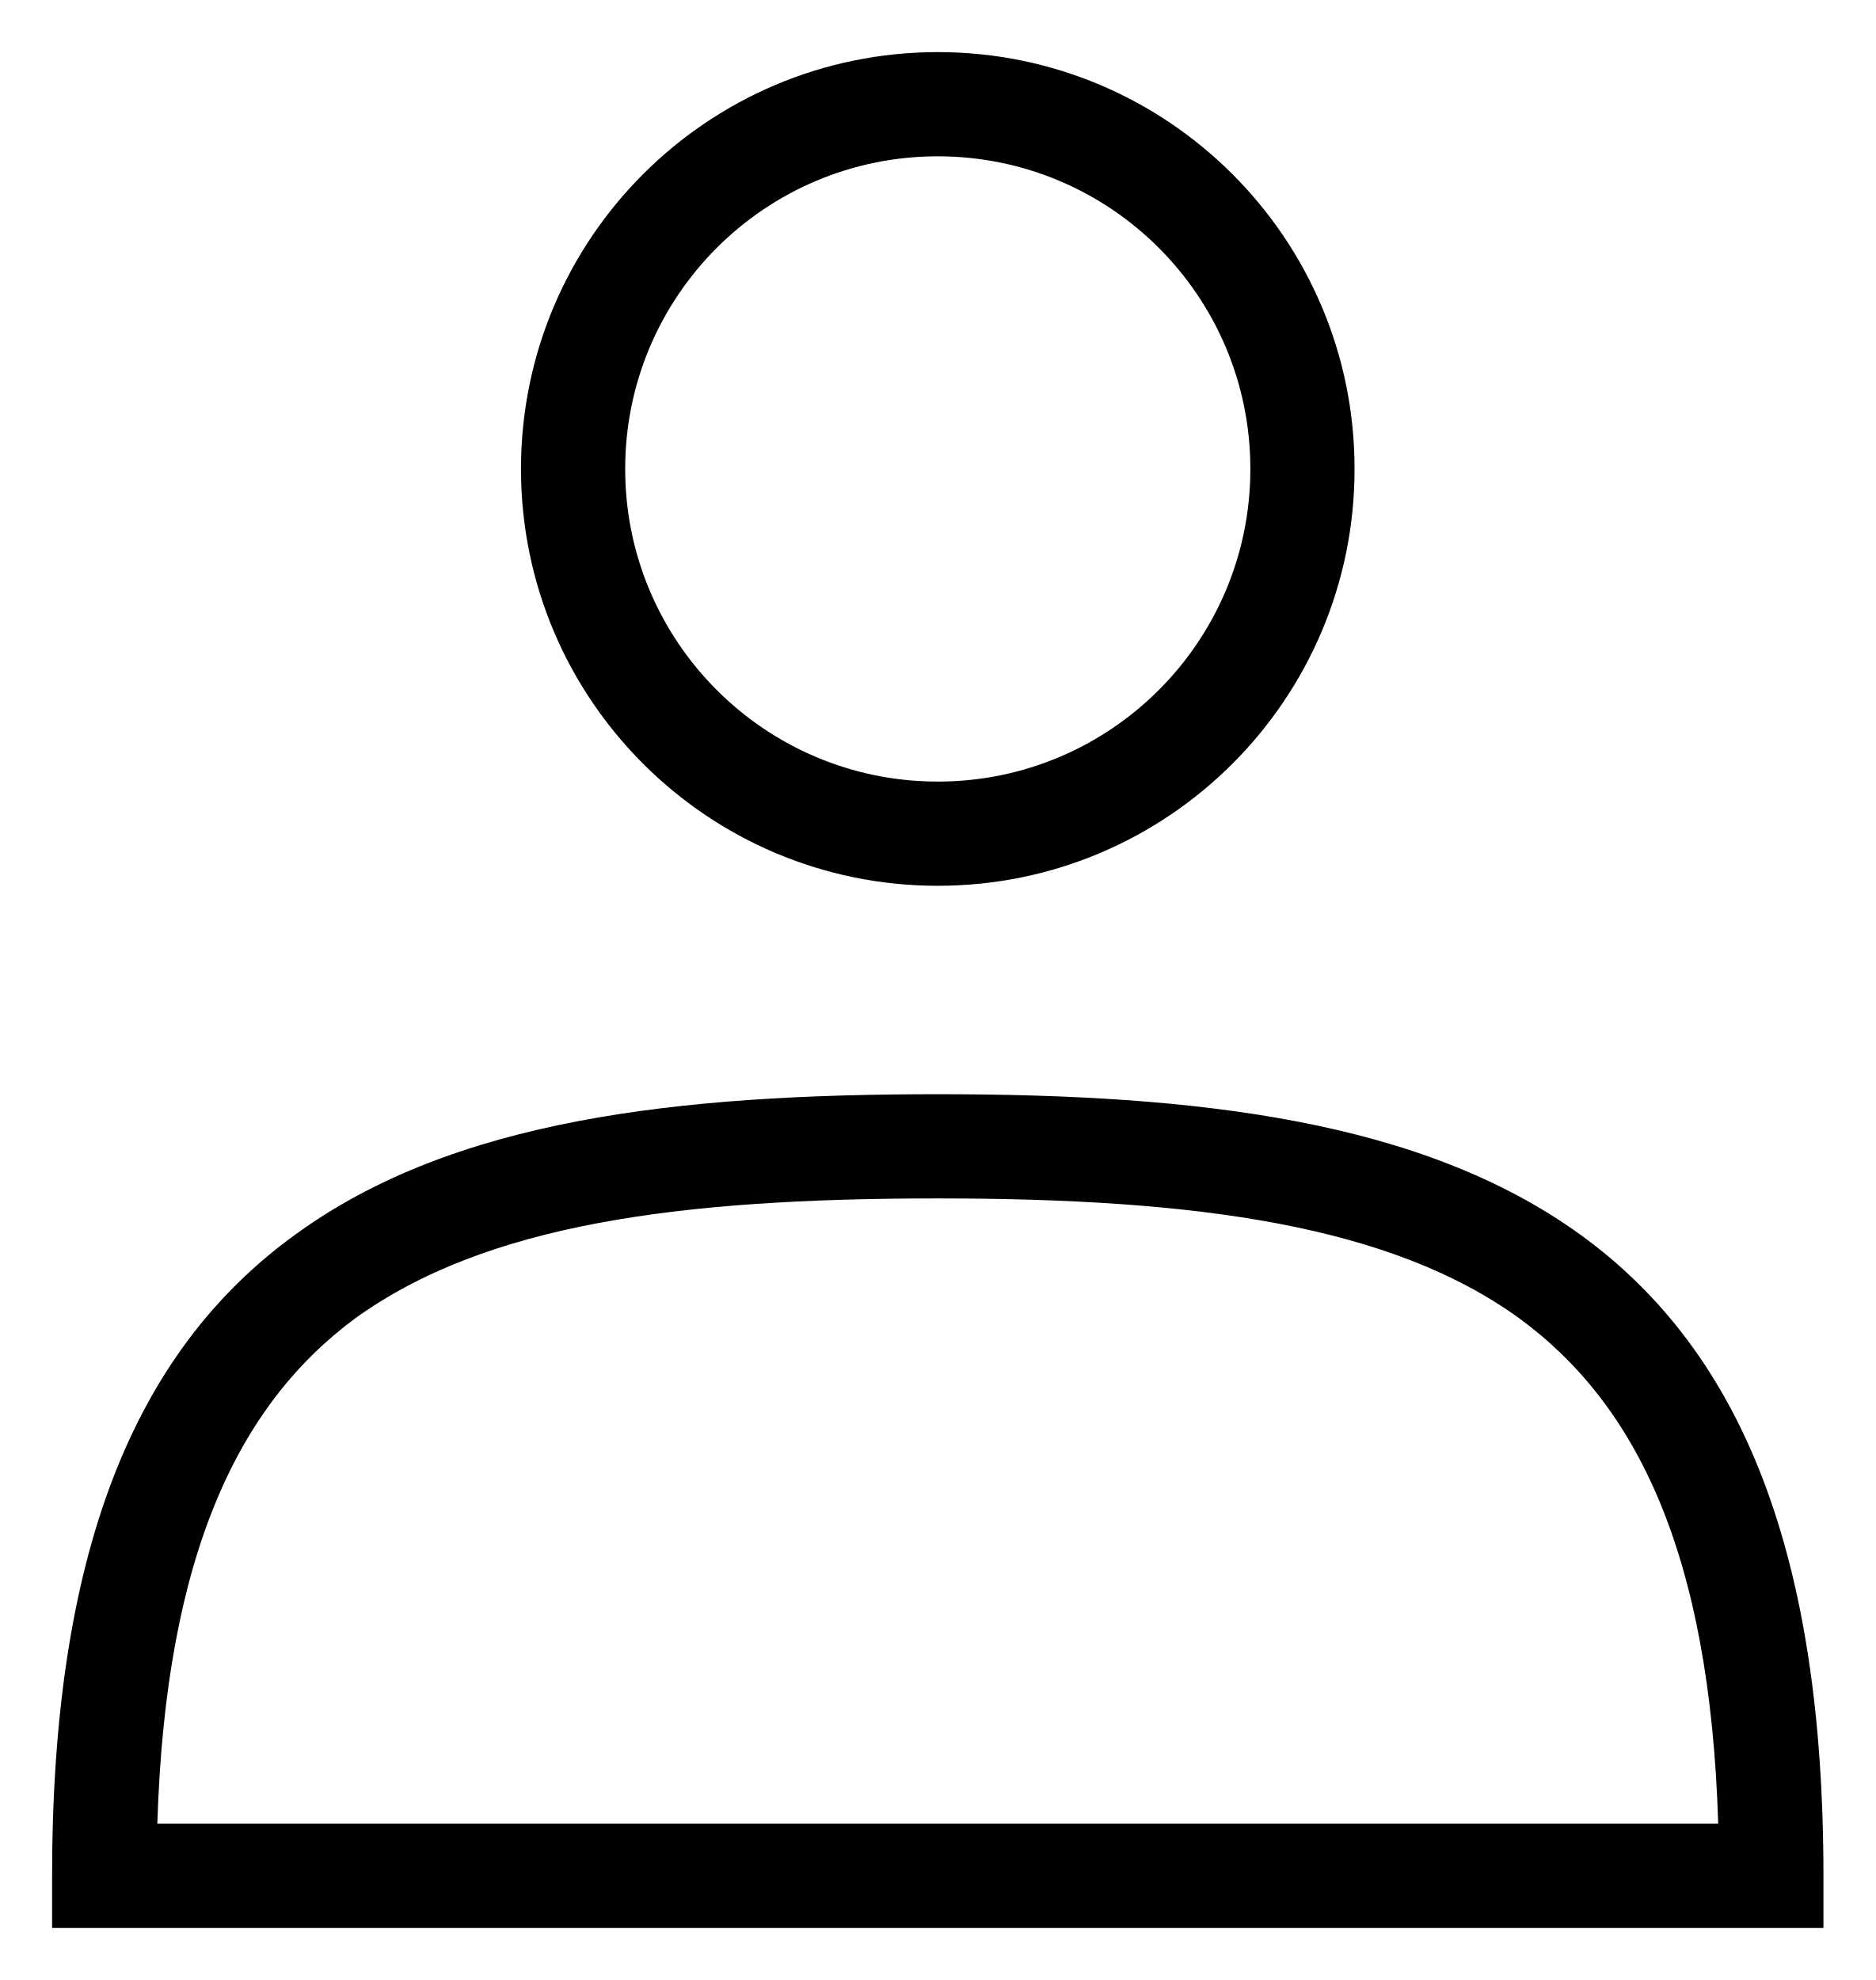
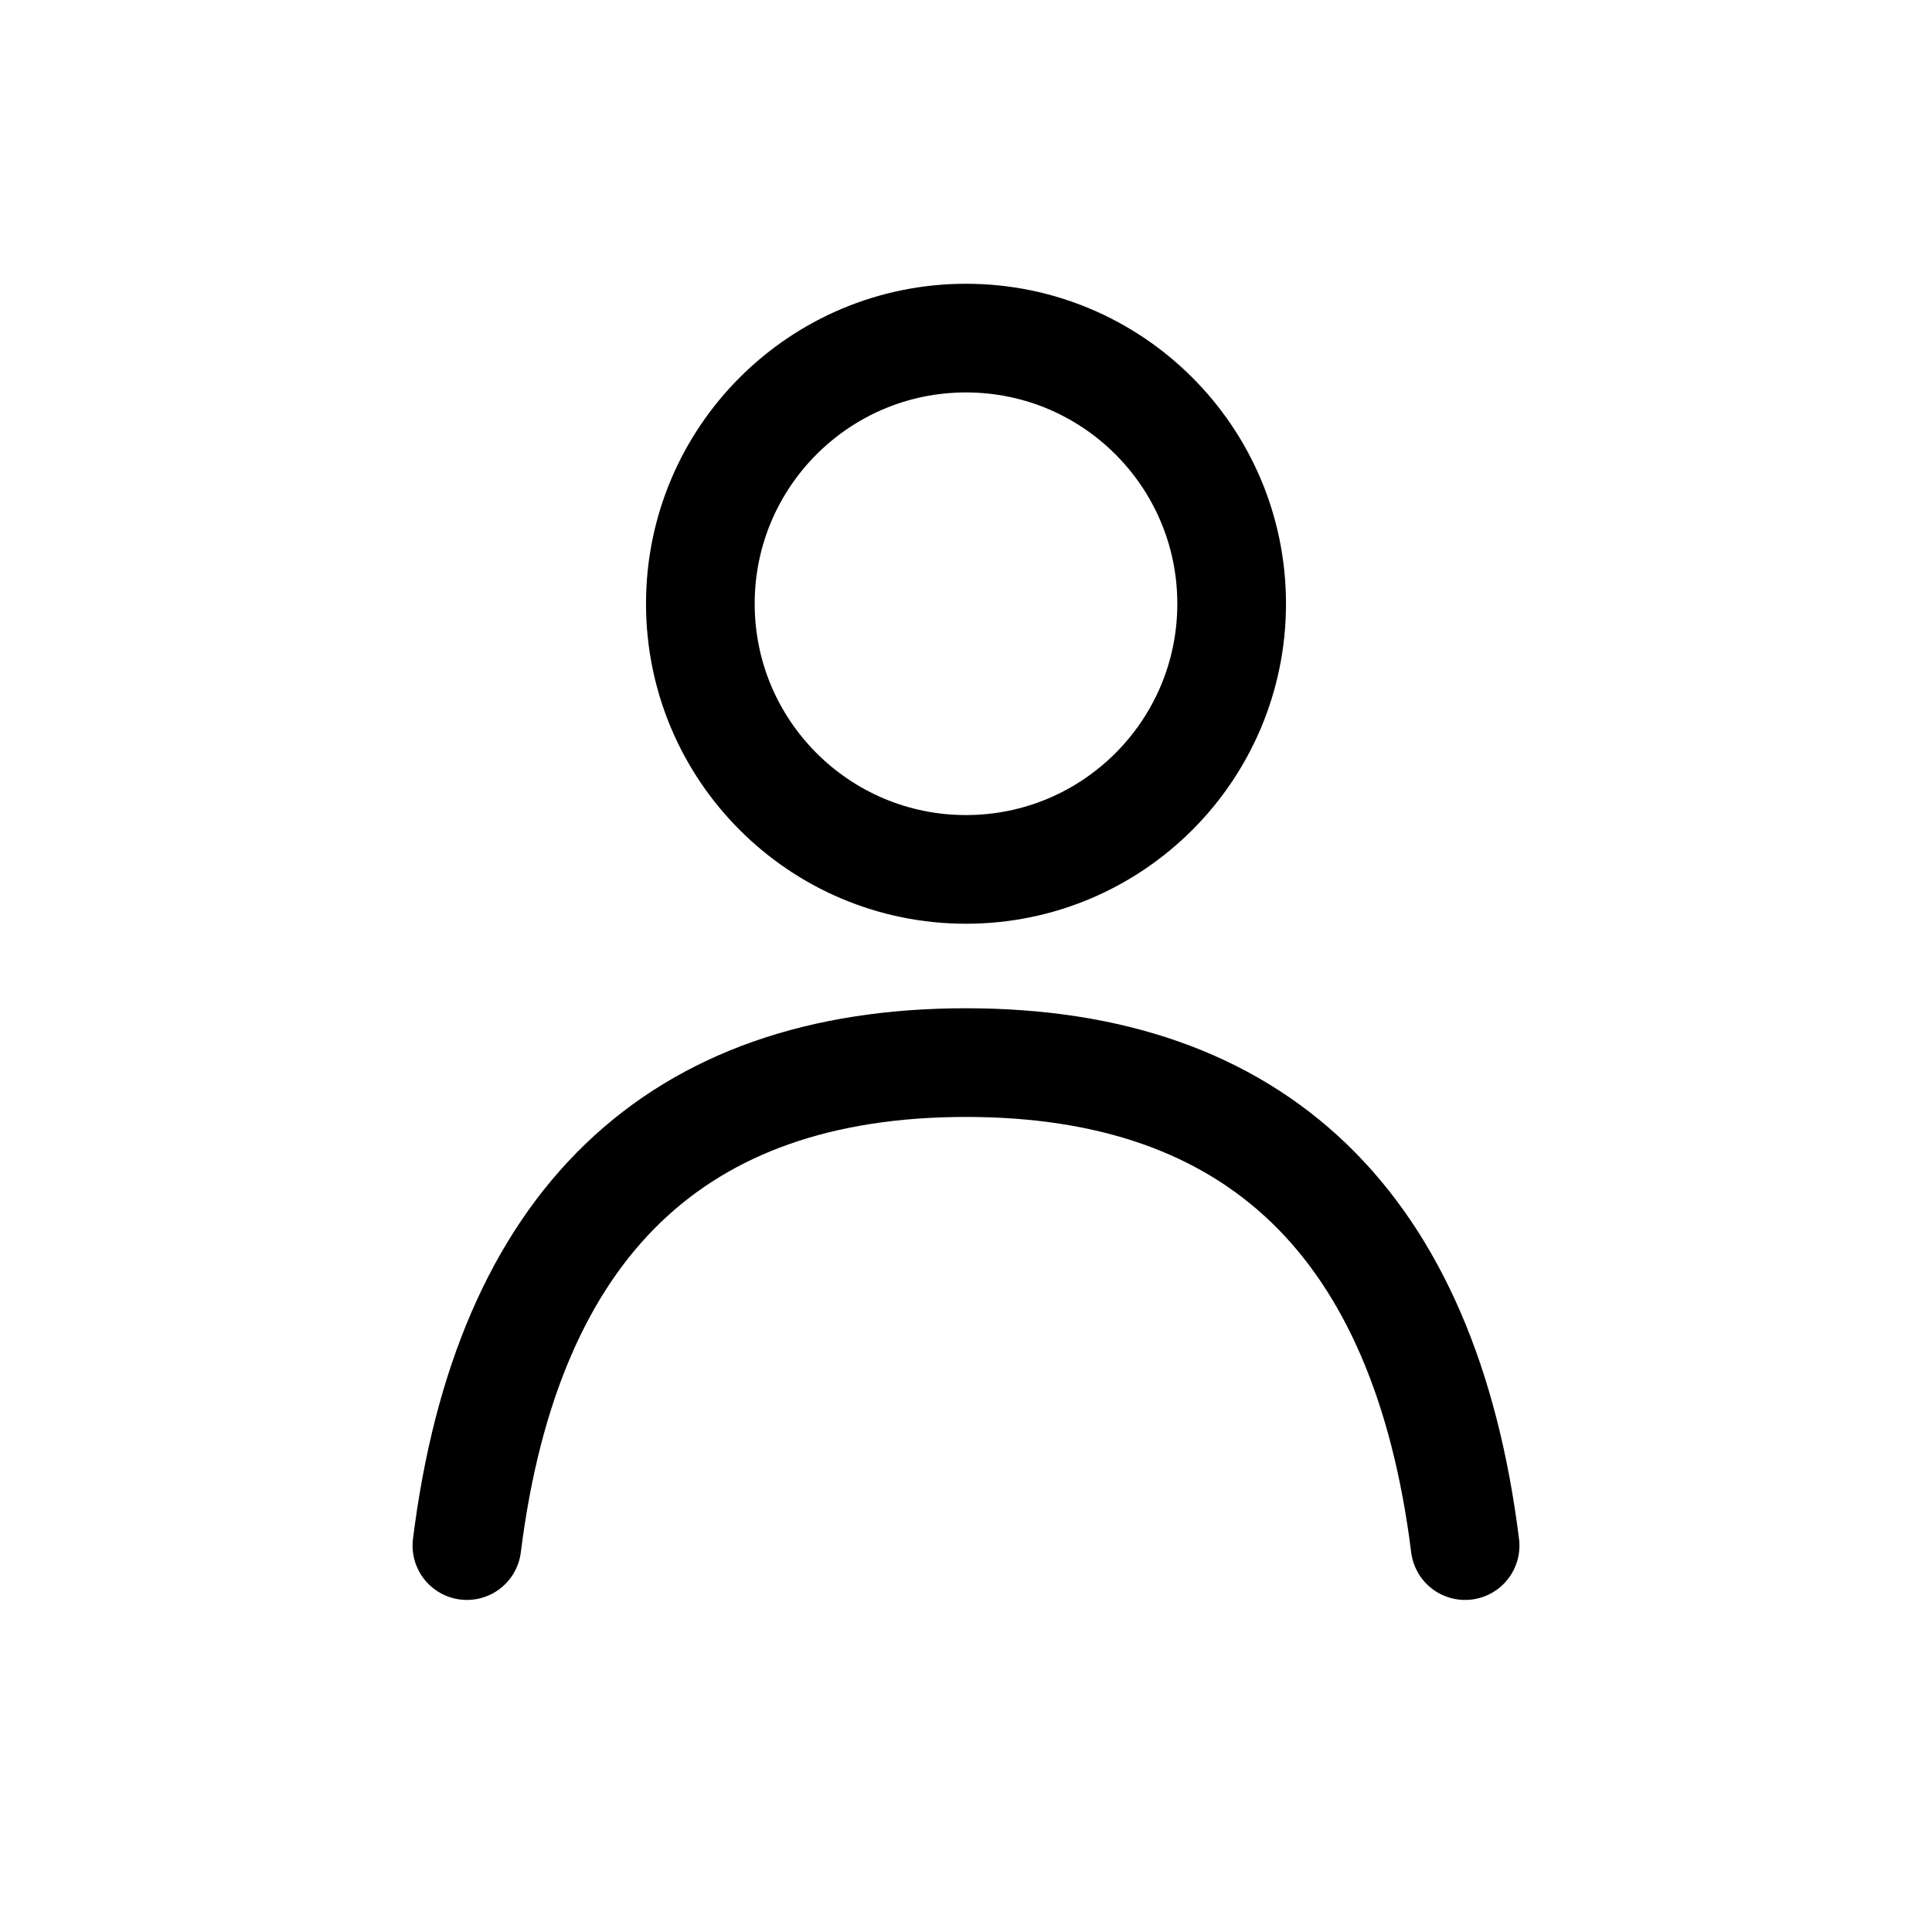
- <svg xmlns="http://www.w3.org/2000/svg" fill="none" class="icon icon-account" viewBox="0 0 18 19">
-   <path fill="currentColor" fill-rule="evenodd" d="M6 4.5a3 3 0 1 1 6 0 3 3 0 0 1-6 0m3-4a4 4 0 1 0 0 8 4 4 0 0 0 0-8m5.58 12.15c1.12.82 1.83 2.24 1.91 4.85H1.51c.08-2.6.79-4.03 1.9-4.85C4.66 11.75 6.5 11.5 9 11.5s4.35.26 5.58 1.15M9 10.5c-2.5 0-4.65.24-6.17 1.35C1.27 12.98.5 14.93.5 18v.5h17V18c0-3.07-.77-5.02-2.33-6.15-1.52-1.1-3.67-1.35-6.17-1.35" clip-rule="evenodd" />
+ <svg xmlns="http://www.w3.org/2000/svg" viewBox="0 0 24 24" fill="none" class="icon icon-account" aria-hidden="true">
+   <circle cx="12" cy="7.5" r="3.3" stroke="currentColor" stroke-width="1.35" />
+   <path d="M5.8 19.2c.5-4 2.6-6 6.2-6s5.7 2 6.2 6" stroke="currentColor" stroke-width="1.35" stroke-linecap="round" />
</svg>
